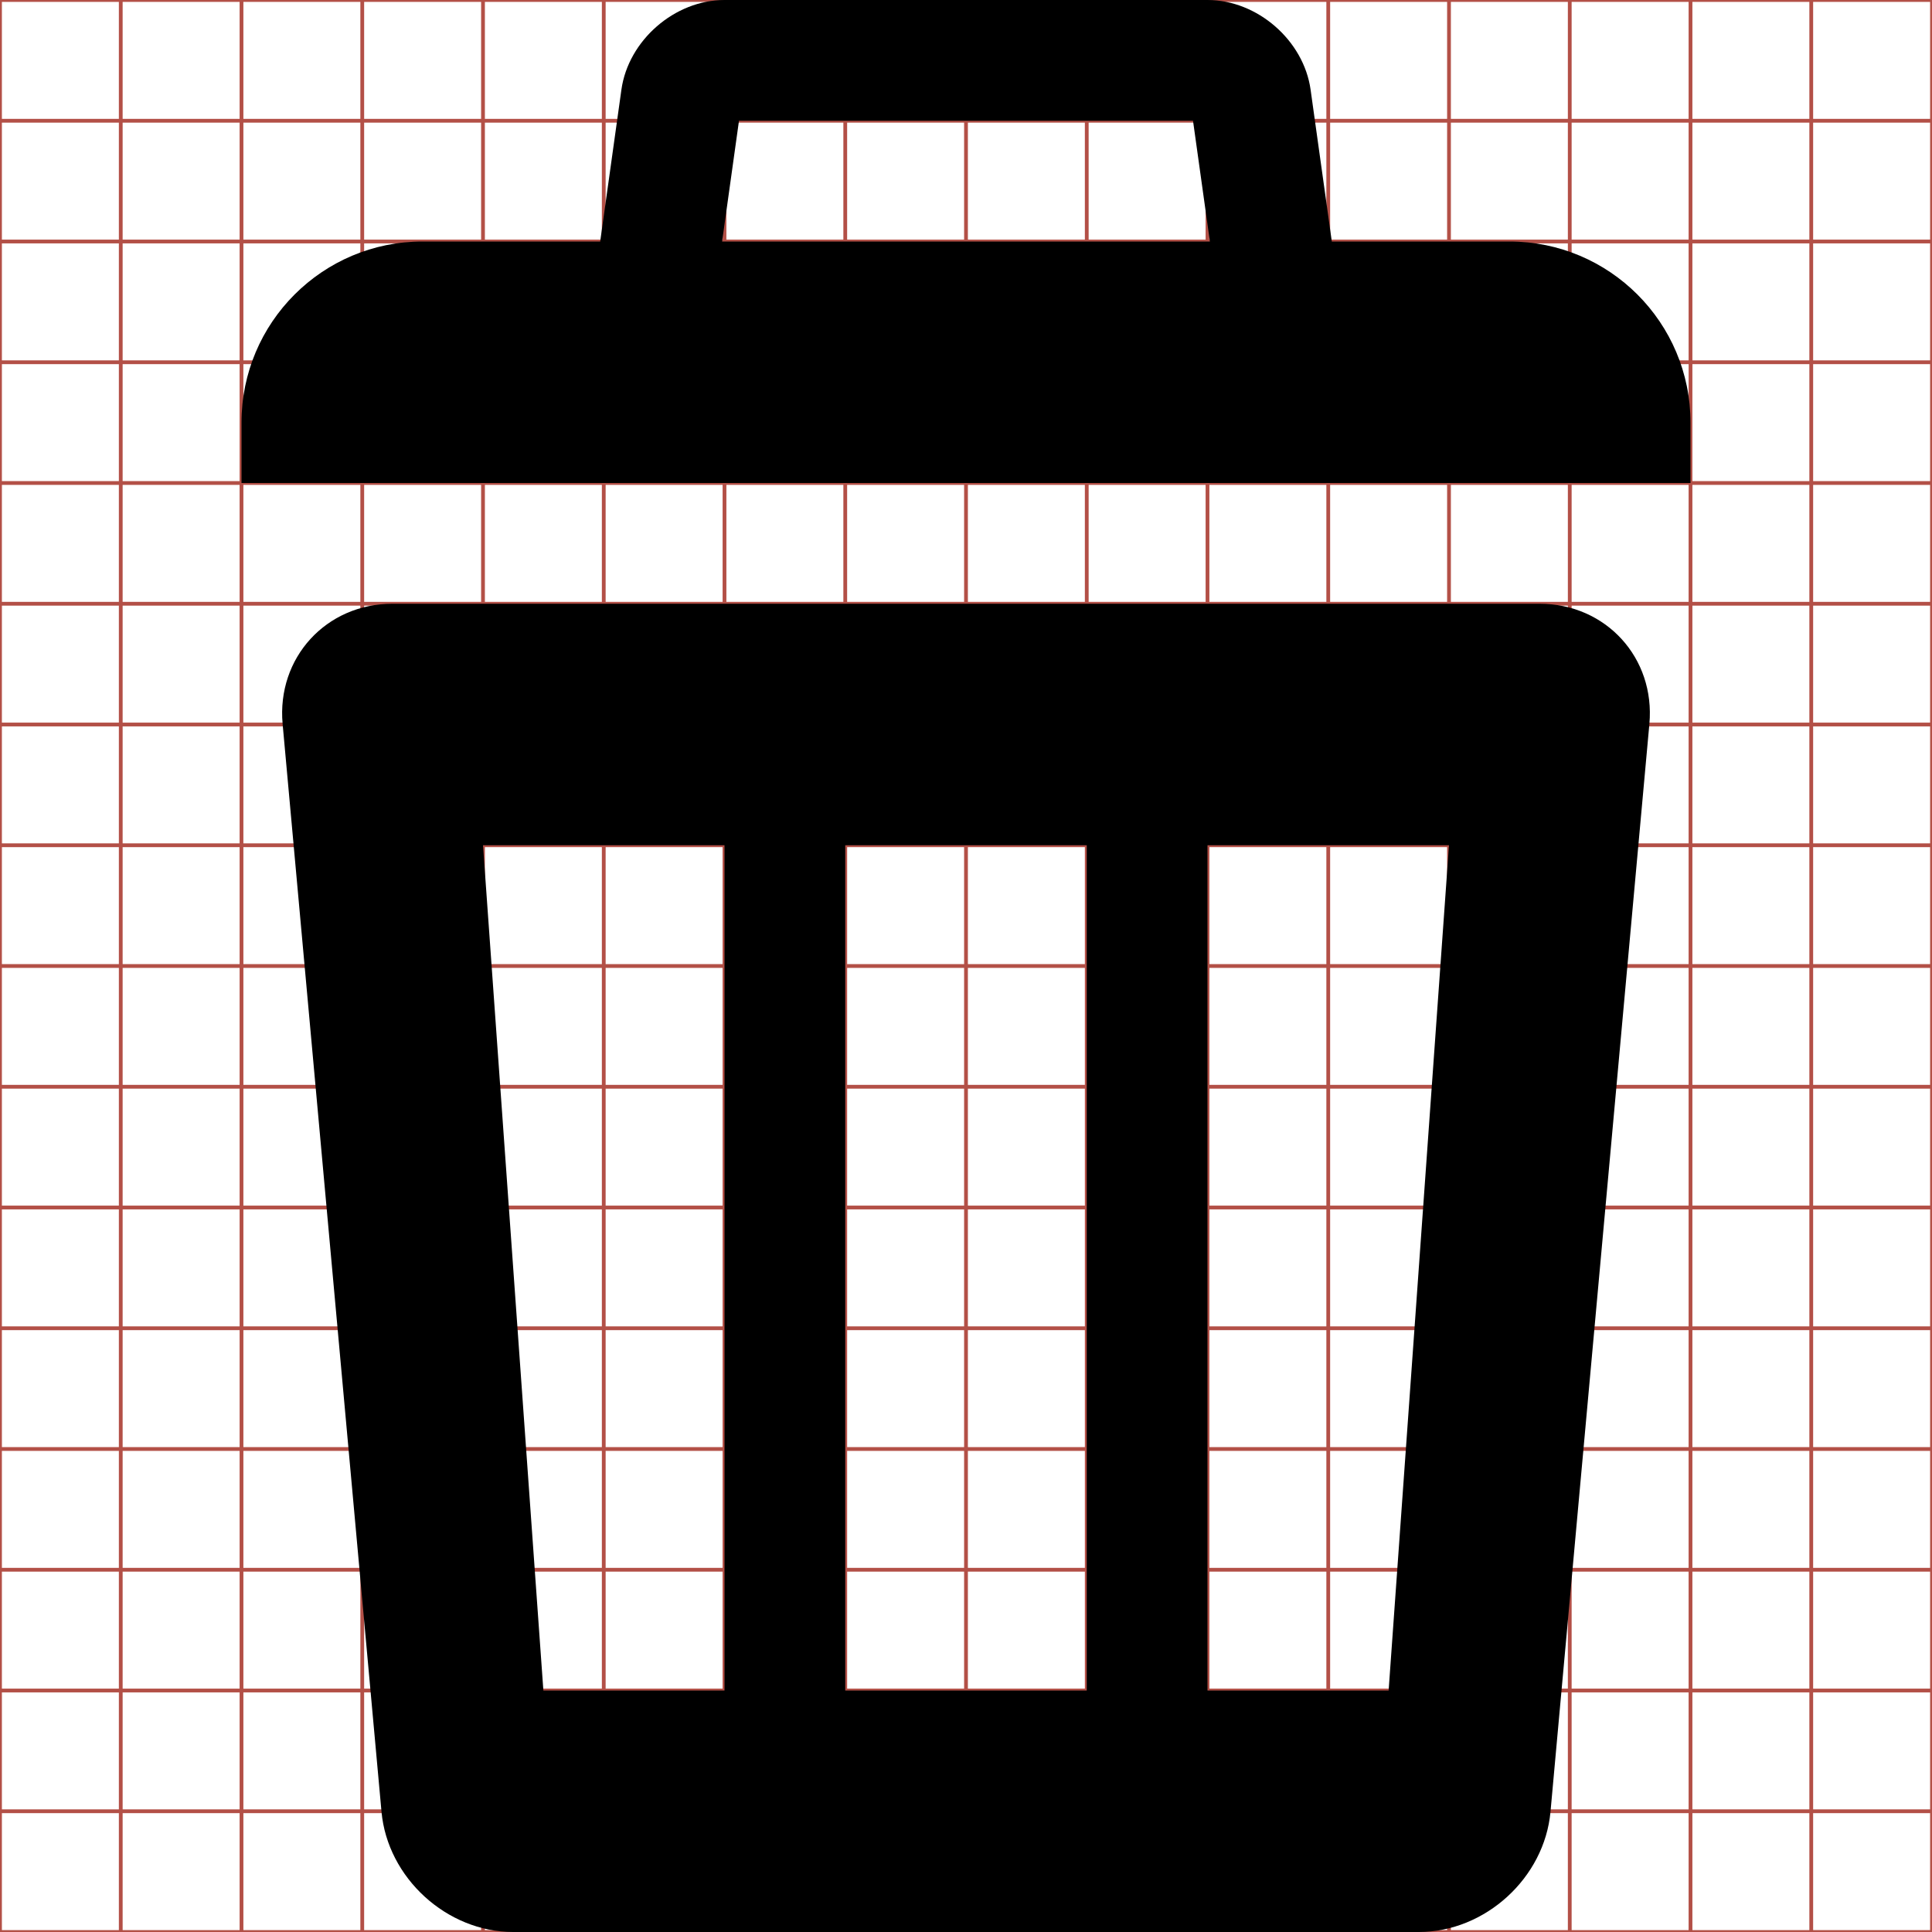
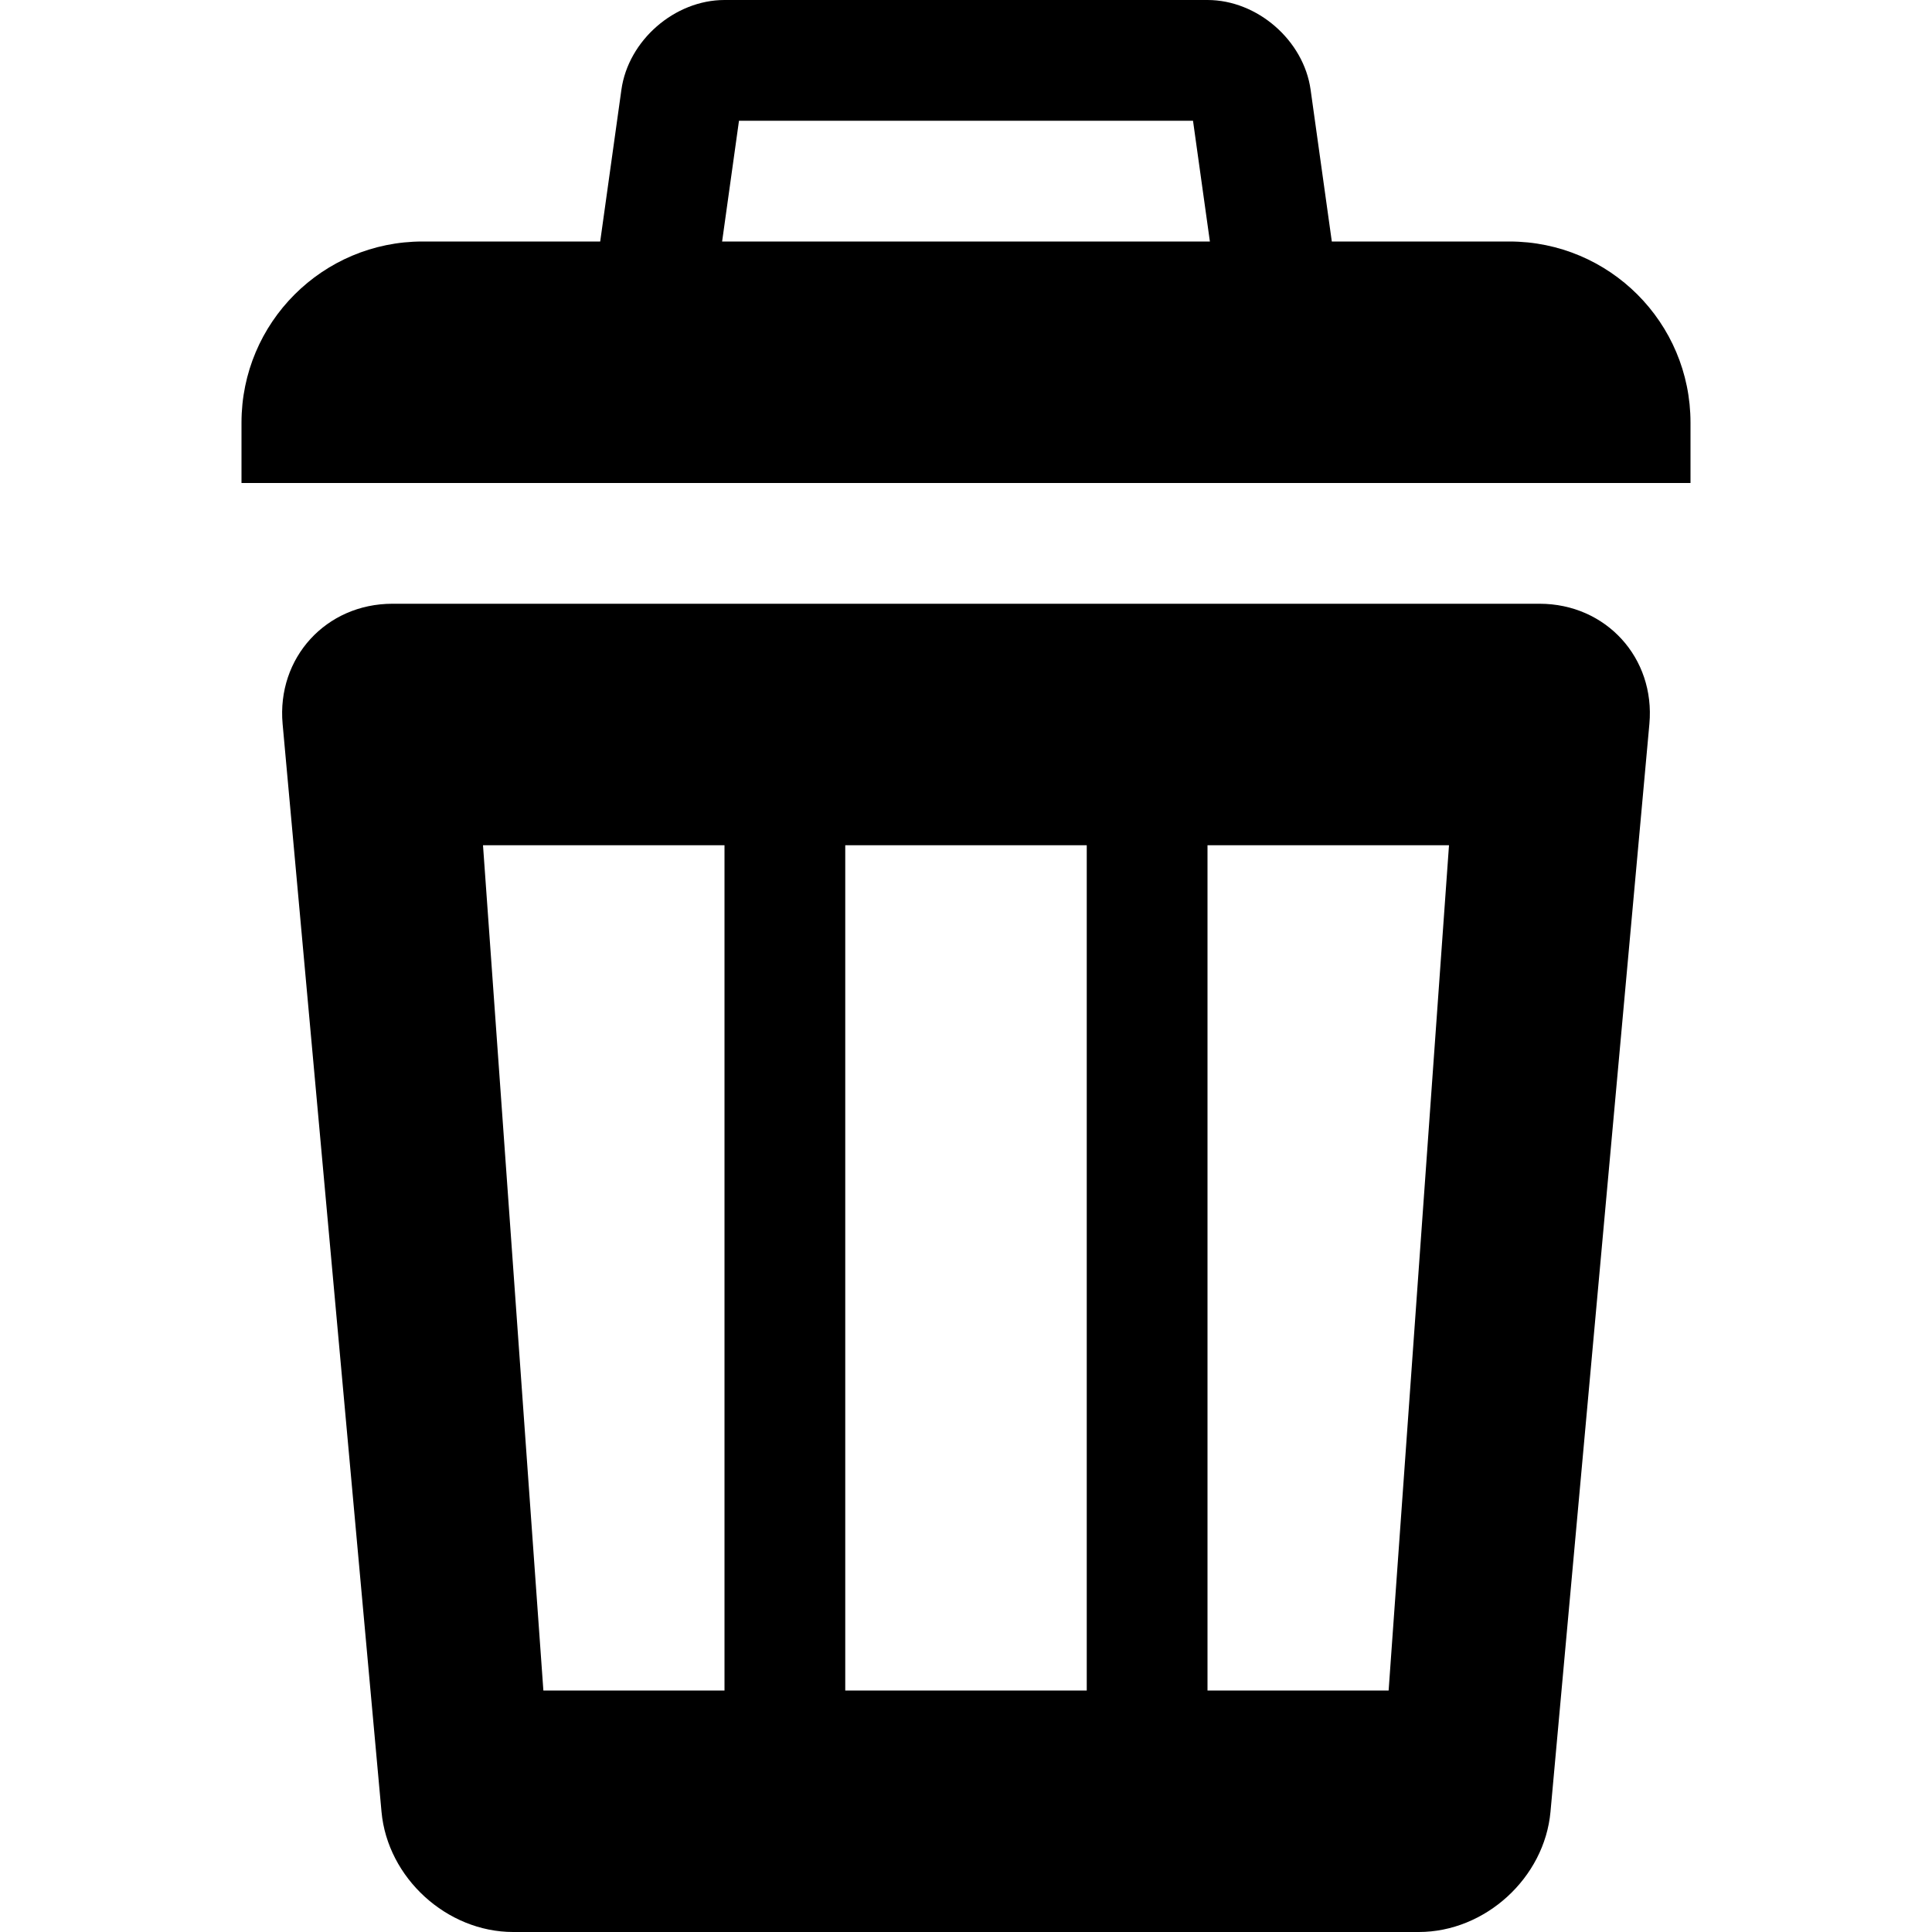
- <svg xmlns="http://www.w3.org/2000/svg" width="512" height="512" viewBox="0 0 512 512" fill="#000000">
-   <g class="svgGrid" id="svgGrid">
-     <line stroke-width="1" stroke="#B35047" x1="32" x2="32" y1="0" y2="512" />
-     <line stroke-width="1" stroke="#B35047" x1="64" x2="64" y1="0" y2="512" />
-     <line stroke-width="1" stroke="#B35047" x1="96" x2="96" y1="0" y2="512" />
-     <line stroke-width="1" stroke="#B35047" x1="128" x2="128" y1="0" y2="512" />
-     <line stroke-width="1" stroke="#B35047" x1="160" x2="160" y1="0" y2="512" />
-     <line stroke-width="1" stroke="#B35047" x1="192" x2="192" y1="0" y2="512" />
-     <line stroke-width="1" stroke="#B35047" x1="224" x2="224" y1="0" y2="512" />
-     <line stroke-width="1" stroke="#B35047" x1="256" x2="256" y1="0" y2="512" />
-     <line stroke-width="1" stroke="#B35047" x1="288" x2="288" y1="0" y2="512" />
-     <line stroke-width="1" stroke="#B35047" x1="320" x2="320" y1="0" y2="512" />
-     <line stroke-width="1" stroke="#B35047" x1="352" x2="352" y1="0" y2="512" />
-     <line stroke-width="1" stroke="#B35047" x1="384" x2="384" y1="0" y2="512" />
-     <line stroke-width="1" stroke="#B35047" x1="416" x2="416" y1="0" y2="512" />
-     <line stroke-width="1" stroke="#B35047" x1="448" x2="448" y1="0" y2="512" />
-     <line stroke-width="1" stroke="#B35047" x1="480" x2="480" y1="0" y2="512" />
-     <line stroke-width="1" stroke="#B35047" x1="0" x2="512" y1="32" y2="32" />
-     <line stroke-width="1" stroke="#B35047" x1="0" x2="512" y1="64" y2="64" />
-     <line stroke-width="1" stroke="#B35047" x1="0" x2="512" y1="96" y2="96" />
-     <line stroke-width="1" stroke="#B35047" x1="0" x2="512" y1="128" y2="128" />
-     <line stroke-width="1" stroke="#B35047" x1="0" x2="512" y1="160" y2="160" />
-     <line stroke-width="1" stroke="#B35047" x1="0" x2="512" y1="192" y2="192" />
-     <line stroke-width="1" stroke="#B35047" x1="0" x2="512" y1="224" y2="224" />
-     <line stroke-width="1" stroke="#B35047" x1="0" x2="512" y1="256" y2="256" />
-     <line stroke-width="1" stroke="#B35047" x1="0" x2="512" y1="288" y2="288" />
-     <line stroke-width="1" stroke="#B35047" x1="0" x2="512" y1="320" y2="320" />
-     <line stroke-width="1" stroke="#B35047" x1="0" x2="512" y1="352" y2="352" />
-     <line stroke-width="1" stroke="#B35047" x1="0" x2="512" y1="384" y2="384" />
-     <line stroke-width="1" stroke="#B35047" x1="0" x2="512" y1="416" y2="416" />
-     <line stroke-width="1" stroke="#B35047" x1="0" x2="512" y1="448" y2="448" />
-     <line stroke-width="1" stroke="#B35047" x1="0" x2="512" y1="480" y2="480" />
-     <rect x="0" y="0" width="512" height="512" fill="none" stroke-width="1" stroke="#B35047" />
-   </g>
-   <path d="M 400.00,64.00L 112.00,64.00 c-26.51,0.00-48.00,21.49-48.00,48.00l0.00,16.00 l 384.00,0.00 l0.00-16.00 C 448.00,85.49, 426.51,64.00, 400.00,64.00zM 316.16,32.00l 7.058,50.50L 188.782,82.50 l 7.057-50.50L 316.16,32.00 M 320.00,0.00L 192.00,0.00 c-13.20,0.00-25.495,10.696-27.321,23.769l-9.357,66.962 C 153.495,103.804, 162.80,114.50, 176.00,114.50l 160.00,0.00 c 13.20,0.00, 22.505-10.696, 20.679-23.769l-9.357-66.962C 345.495,10.696, 333.20,0.00, 320.00,0.00L 320.00,0.00z M 408.00,160.00L 104.00,160.00 c-17.60,0.00-30.696,14.341-29.103,31.869l 26.206,288.263C 102.696,497.659, 118.40,512.00, 136.00,512.00l 240.00,0.00 c 17.60,0.00, 33.304-14.341, 34.897-31.868l 26.205-288.263C 438.696,174.341, 425.60,160.00, 408.00,160.00z M 192.00,448.00l-48.00,0.00 l-16.00-224.00l 64.00,0.00 L 192.00,448.00 z M 288.00,448.00l-64.00,0.00 L 224.00,224.00 l 64.00,0.00 L 288.00,448.00 z M 368.00,448.00l-48.00,0.00 L 320.00,224.00 l 64.00,0.00 L 368.00,448.00z" />
+ <svg xmlns="http://www.w3.org/2000/svg" version="1.1" id="Layer_1" x="0px" y="0px" width="512px" height="512px" viewBox="0 0 512 512" enable-background="new 0 0 512 512" xml:space="preserve">
+   <path d="M400,64H112c-26.51,0-48,21.49-48,48v16h384v-16C448,85.49,426.51,64,400,64z M316.16,32l7.059,50.5H188.782l7.057-50.5  H316.16 M320,0H192c-13.2,0-25.495,10.696-27.32,23.77l-9.357,66.962C153.495,103.804,162.8,114.5,176,114.5h160  c13.2,0,22.505-10.695,20.68-23.769l-9.357-66.962C345.495,10.696,333.2,0,320,0L320,0z M408,160H104  c-17.6,0-30.695,14.341-29.103,31.869l26.206,288.264C102.696,497.659,118.4,512,136,512h240c17.601,0,33.305-14.341,34.897-31.867  l26.205-288.264C438.696,174.341,425.6,160,408,160z M192,448h-48l-16-224h64V448z M288,448h-64V224h64V448z M368,448h-48V224h64  L368,448z" />
</svg>
